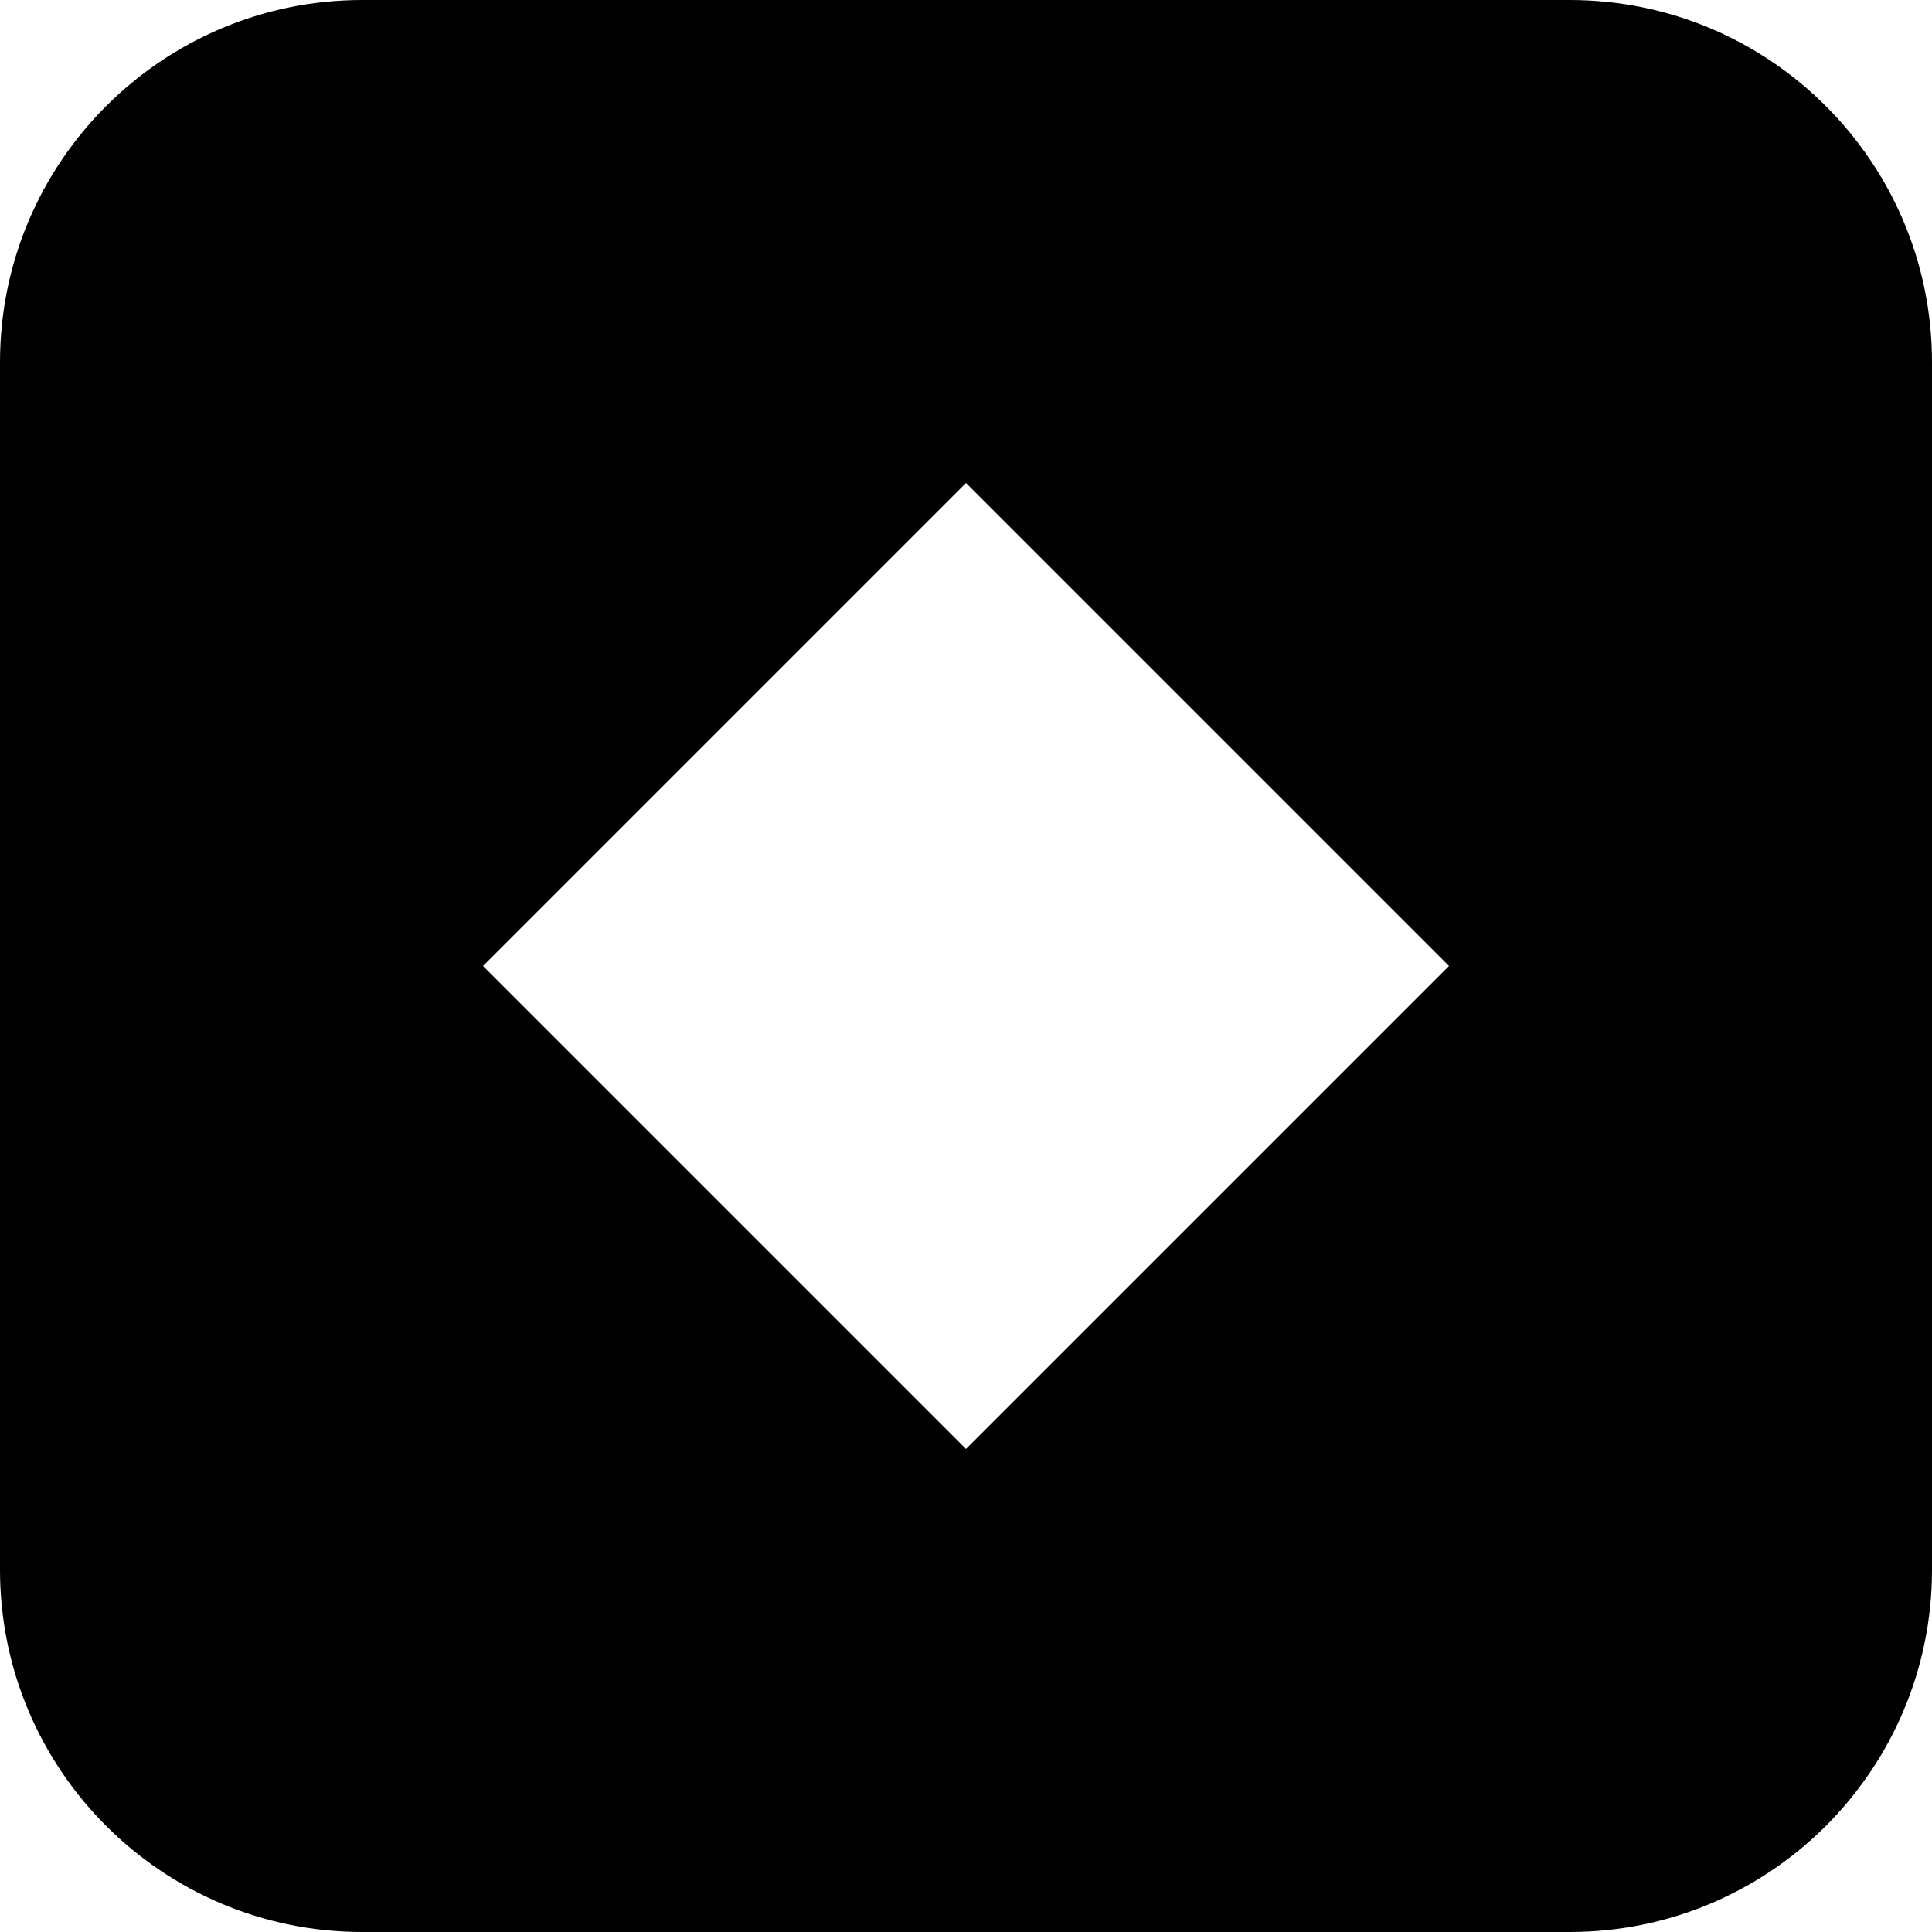
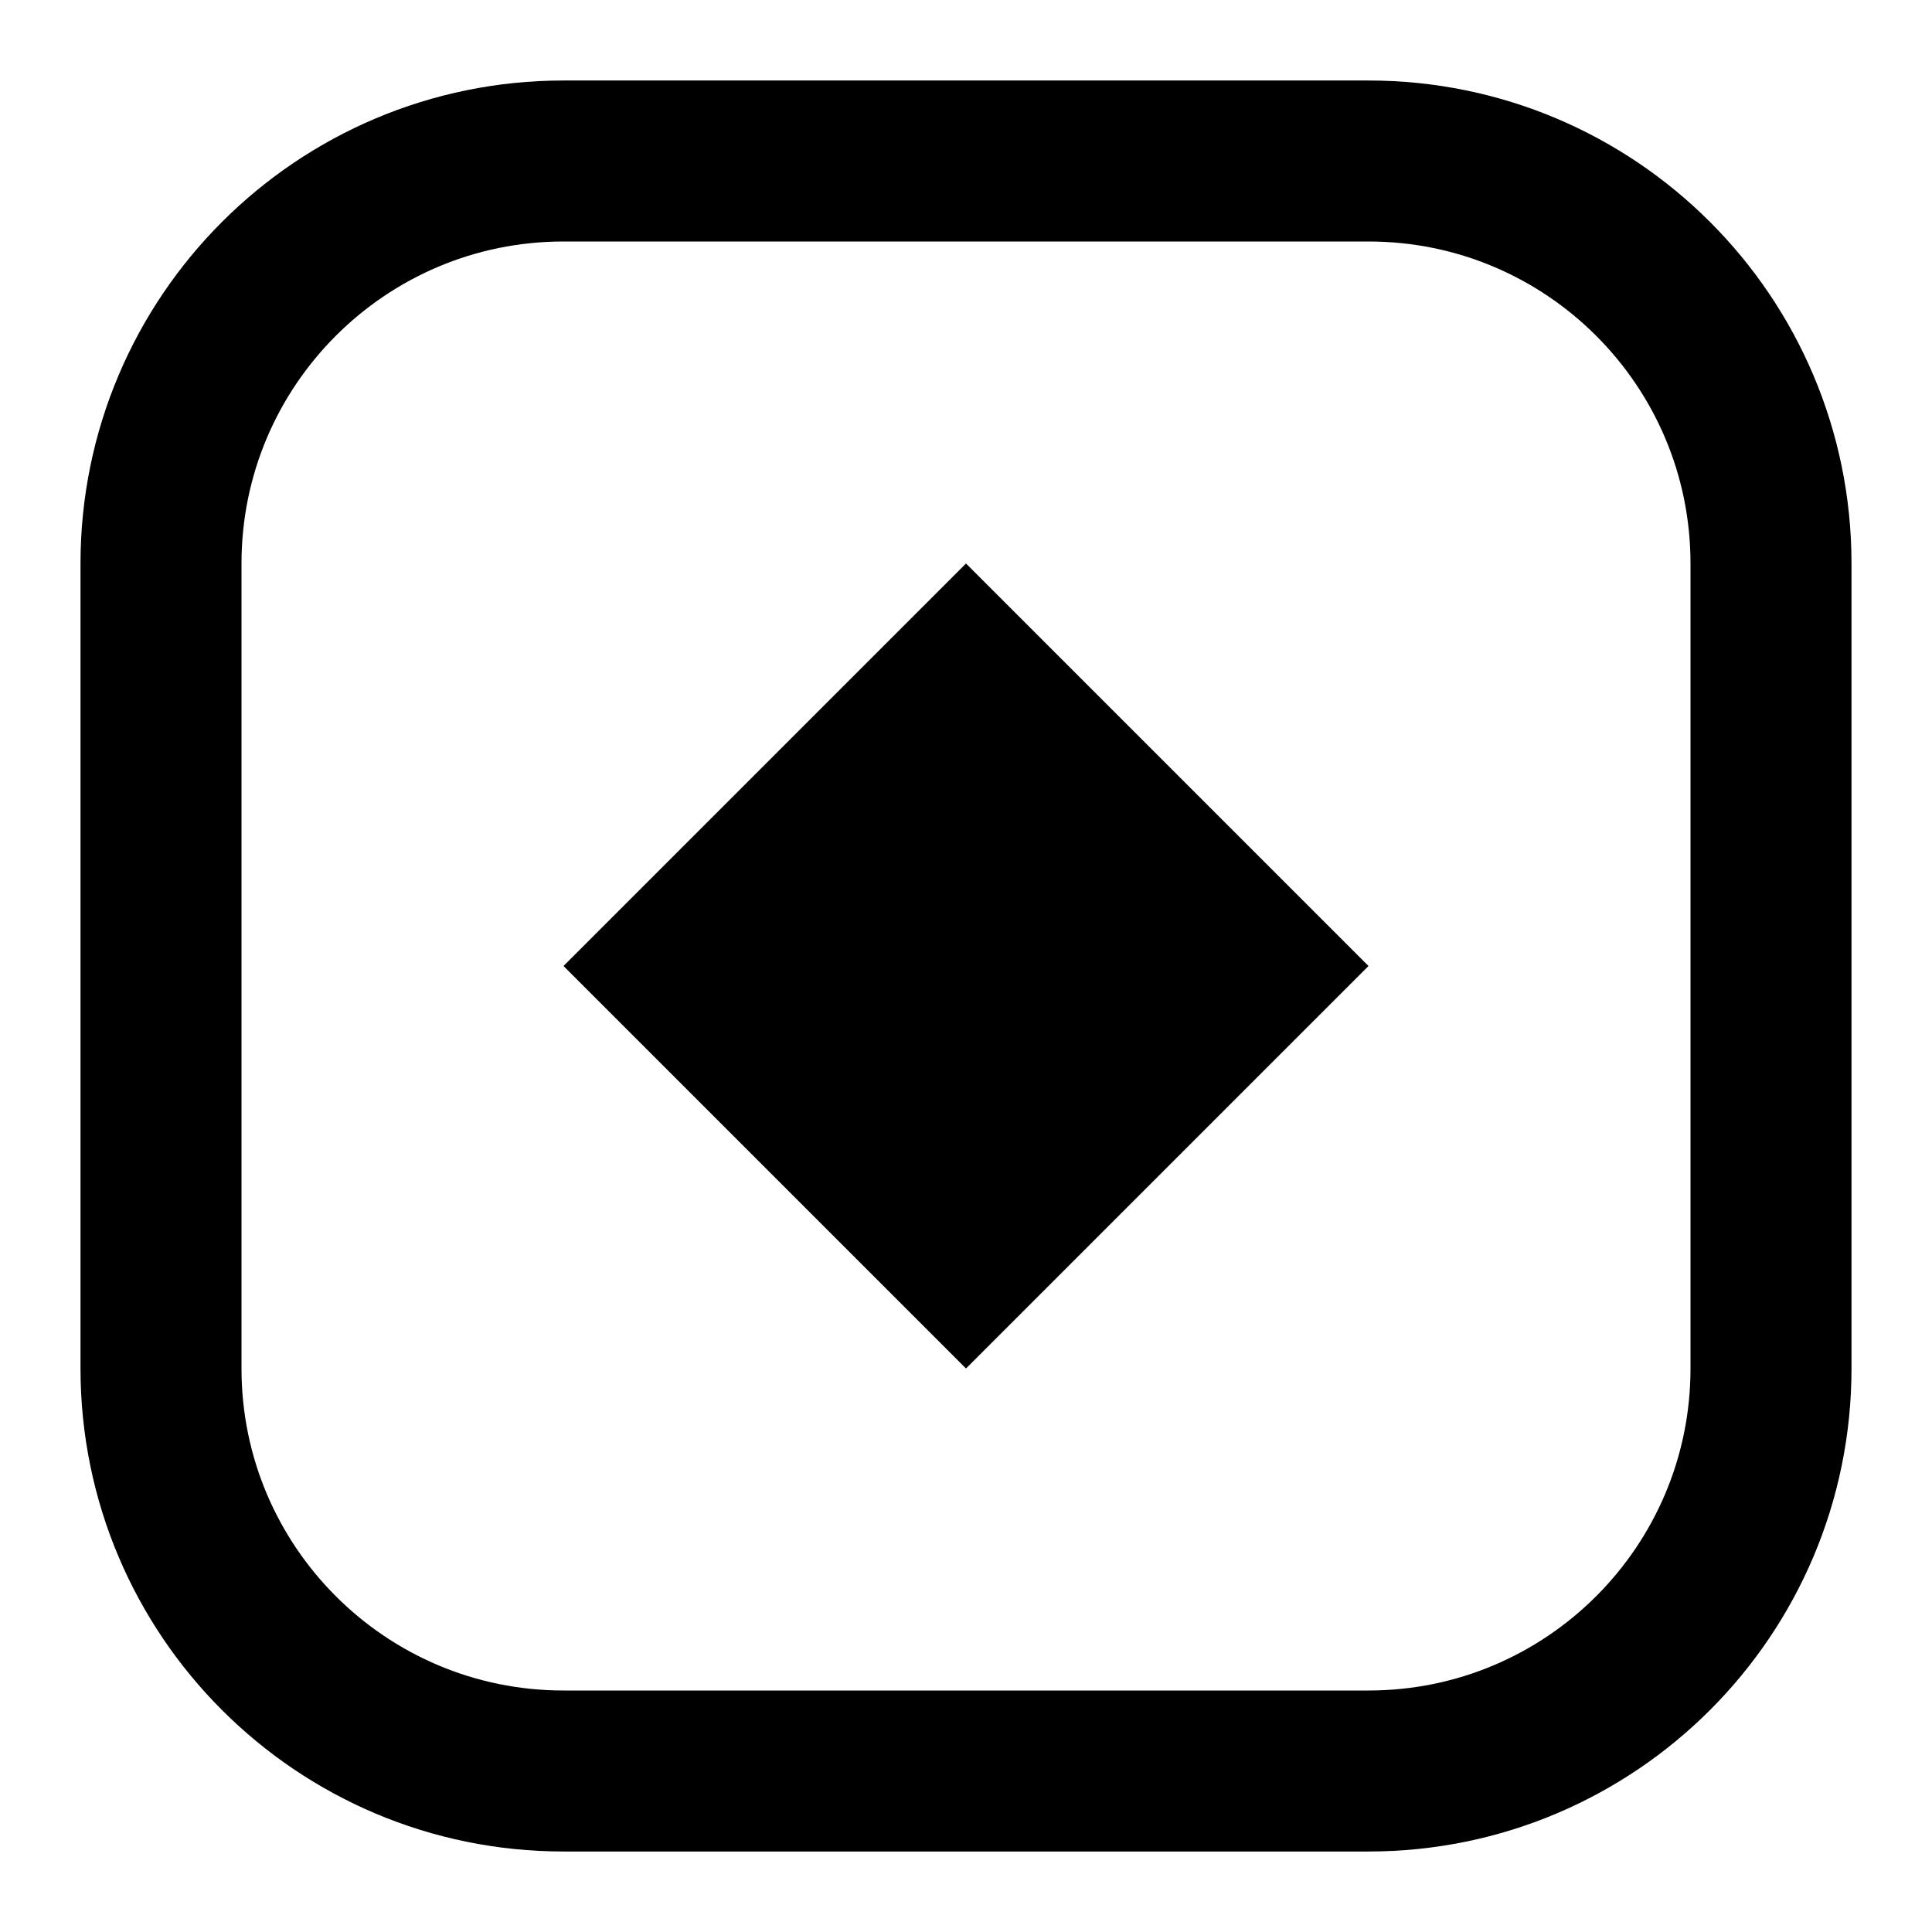
- <svg xmlns="http://www.w3.org/2000/svg" width="256" height="256" viewBox="0 0 256 256" fill="none">
-   <path fill-rule="evenodd" clip-rule="evenodd" d="M48 0C21.49 0 0 21.49 0 48V208C0 234.51 21.49 256 48 256H208C234.51 256 256 234.51 256 208V48C256 21.49 234.51 0 208 0H48ZM128 64L192 128L128 192L64 128L128 64Z" fill="currentColor" />
+ <svg xmlns="http://www.w3.org/2000/svg" width="24" height="24" viewBox="0 0 24 24" fill="none">
+   <rect x="2" y="2" width="20" height="20" rx="5" stroke="currentColor" stroke-width="2" />
+   <path d="M12 7L17 12L12 17L7 12L12 7Z" fill="currentColor" />
</svg>
